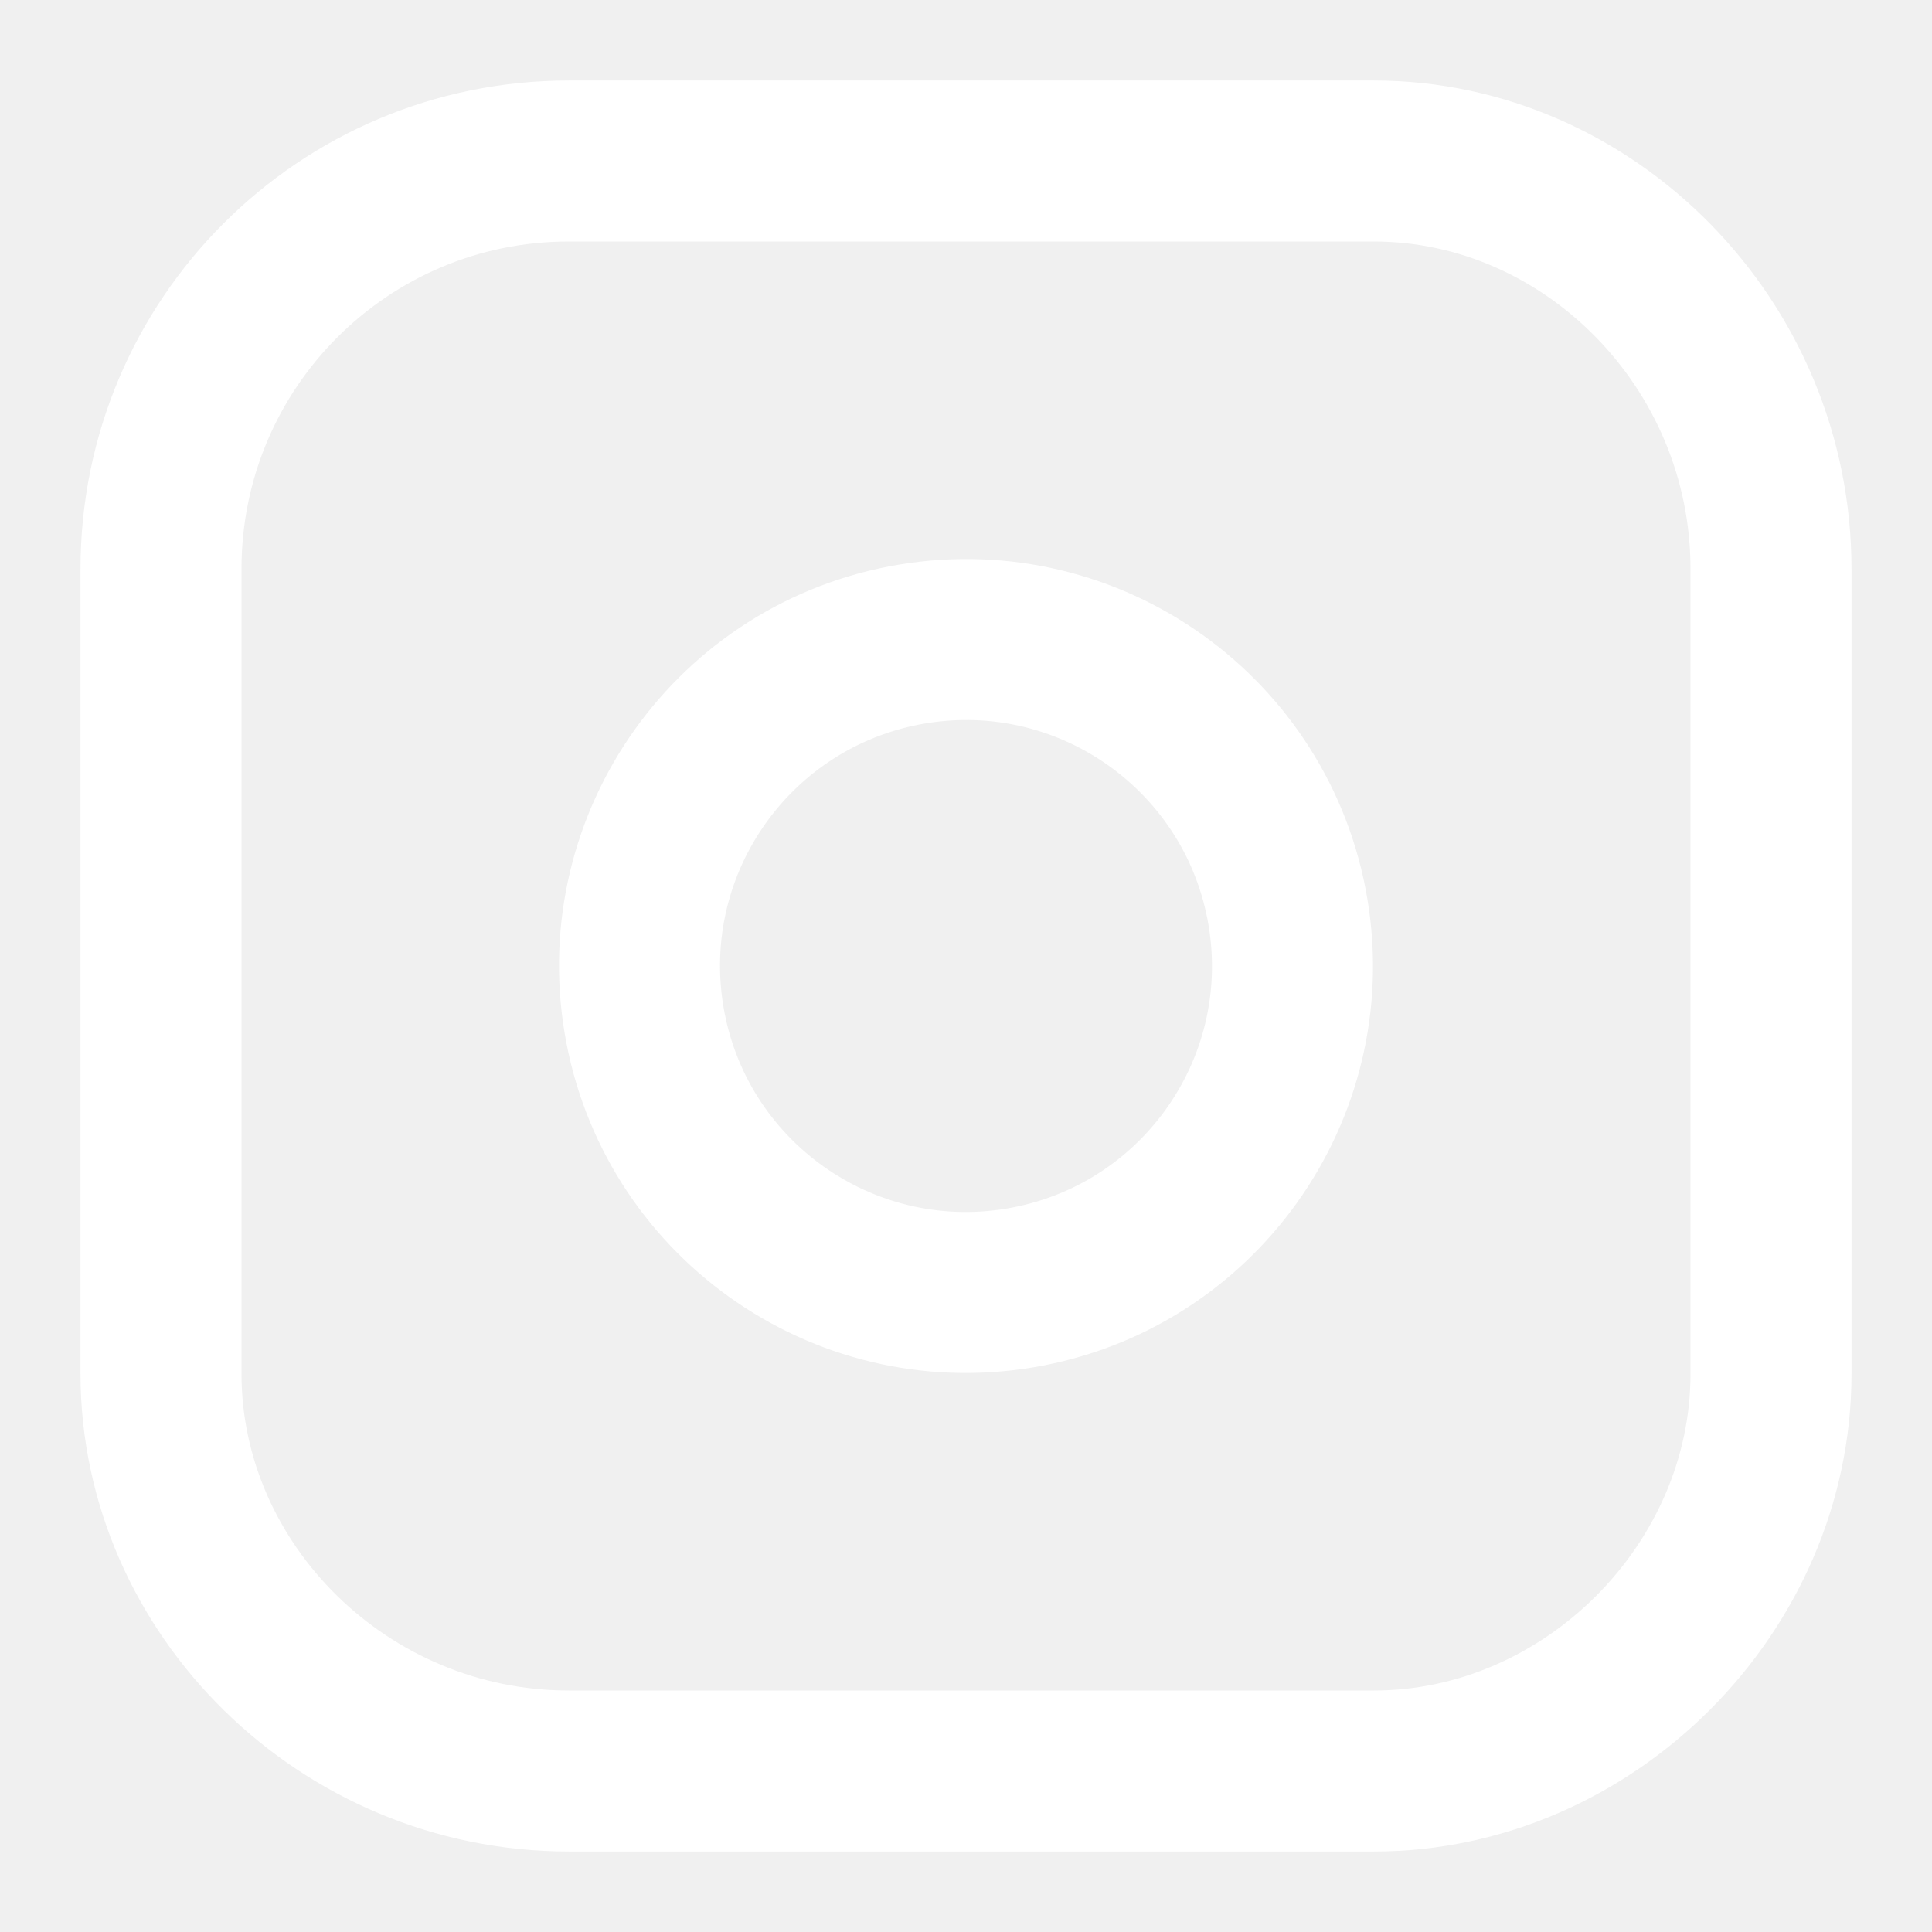
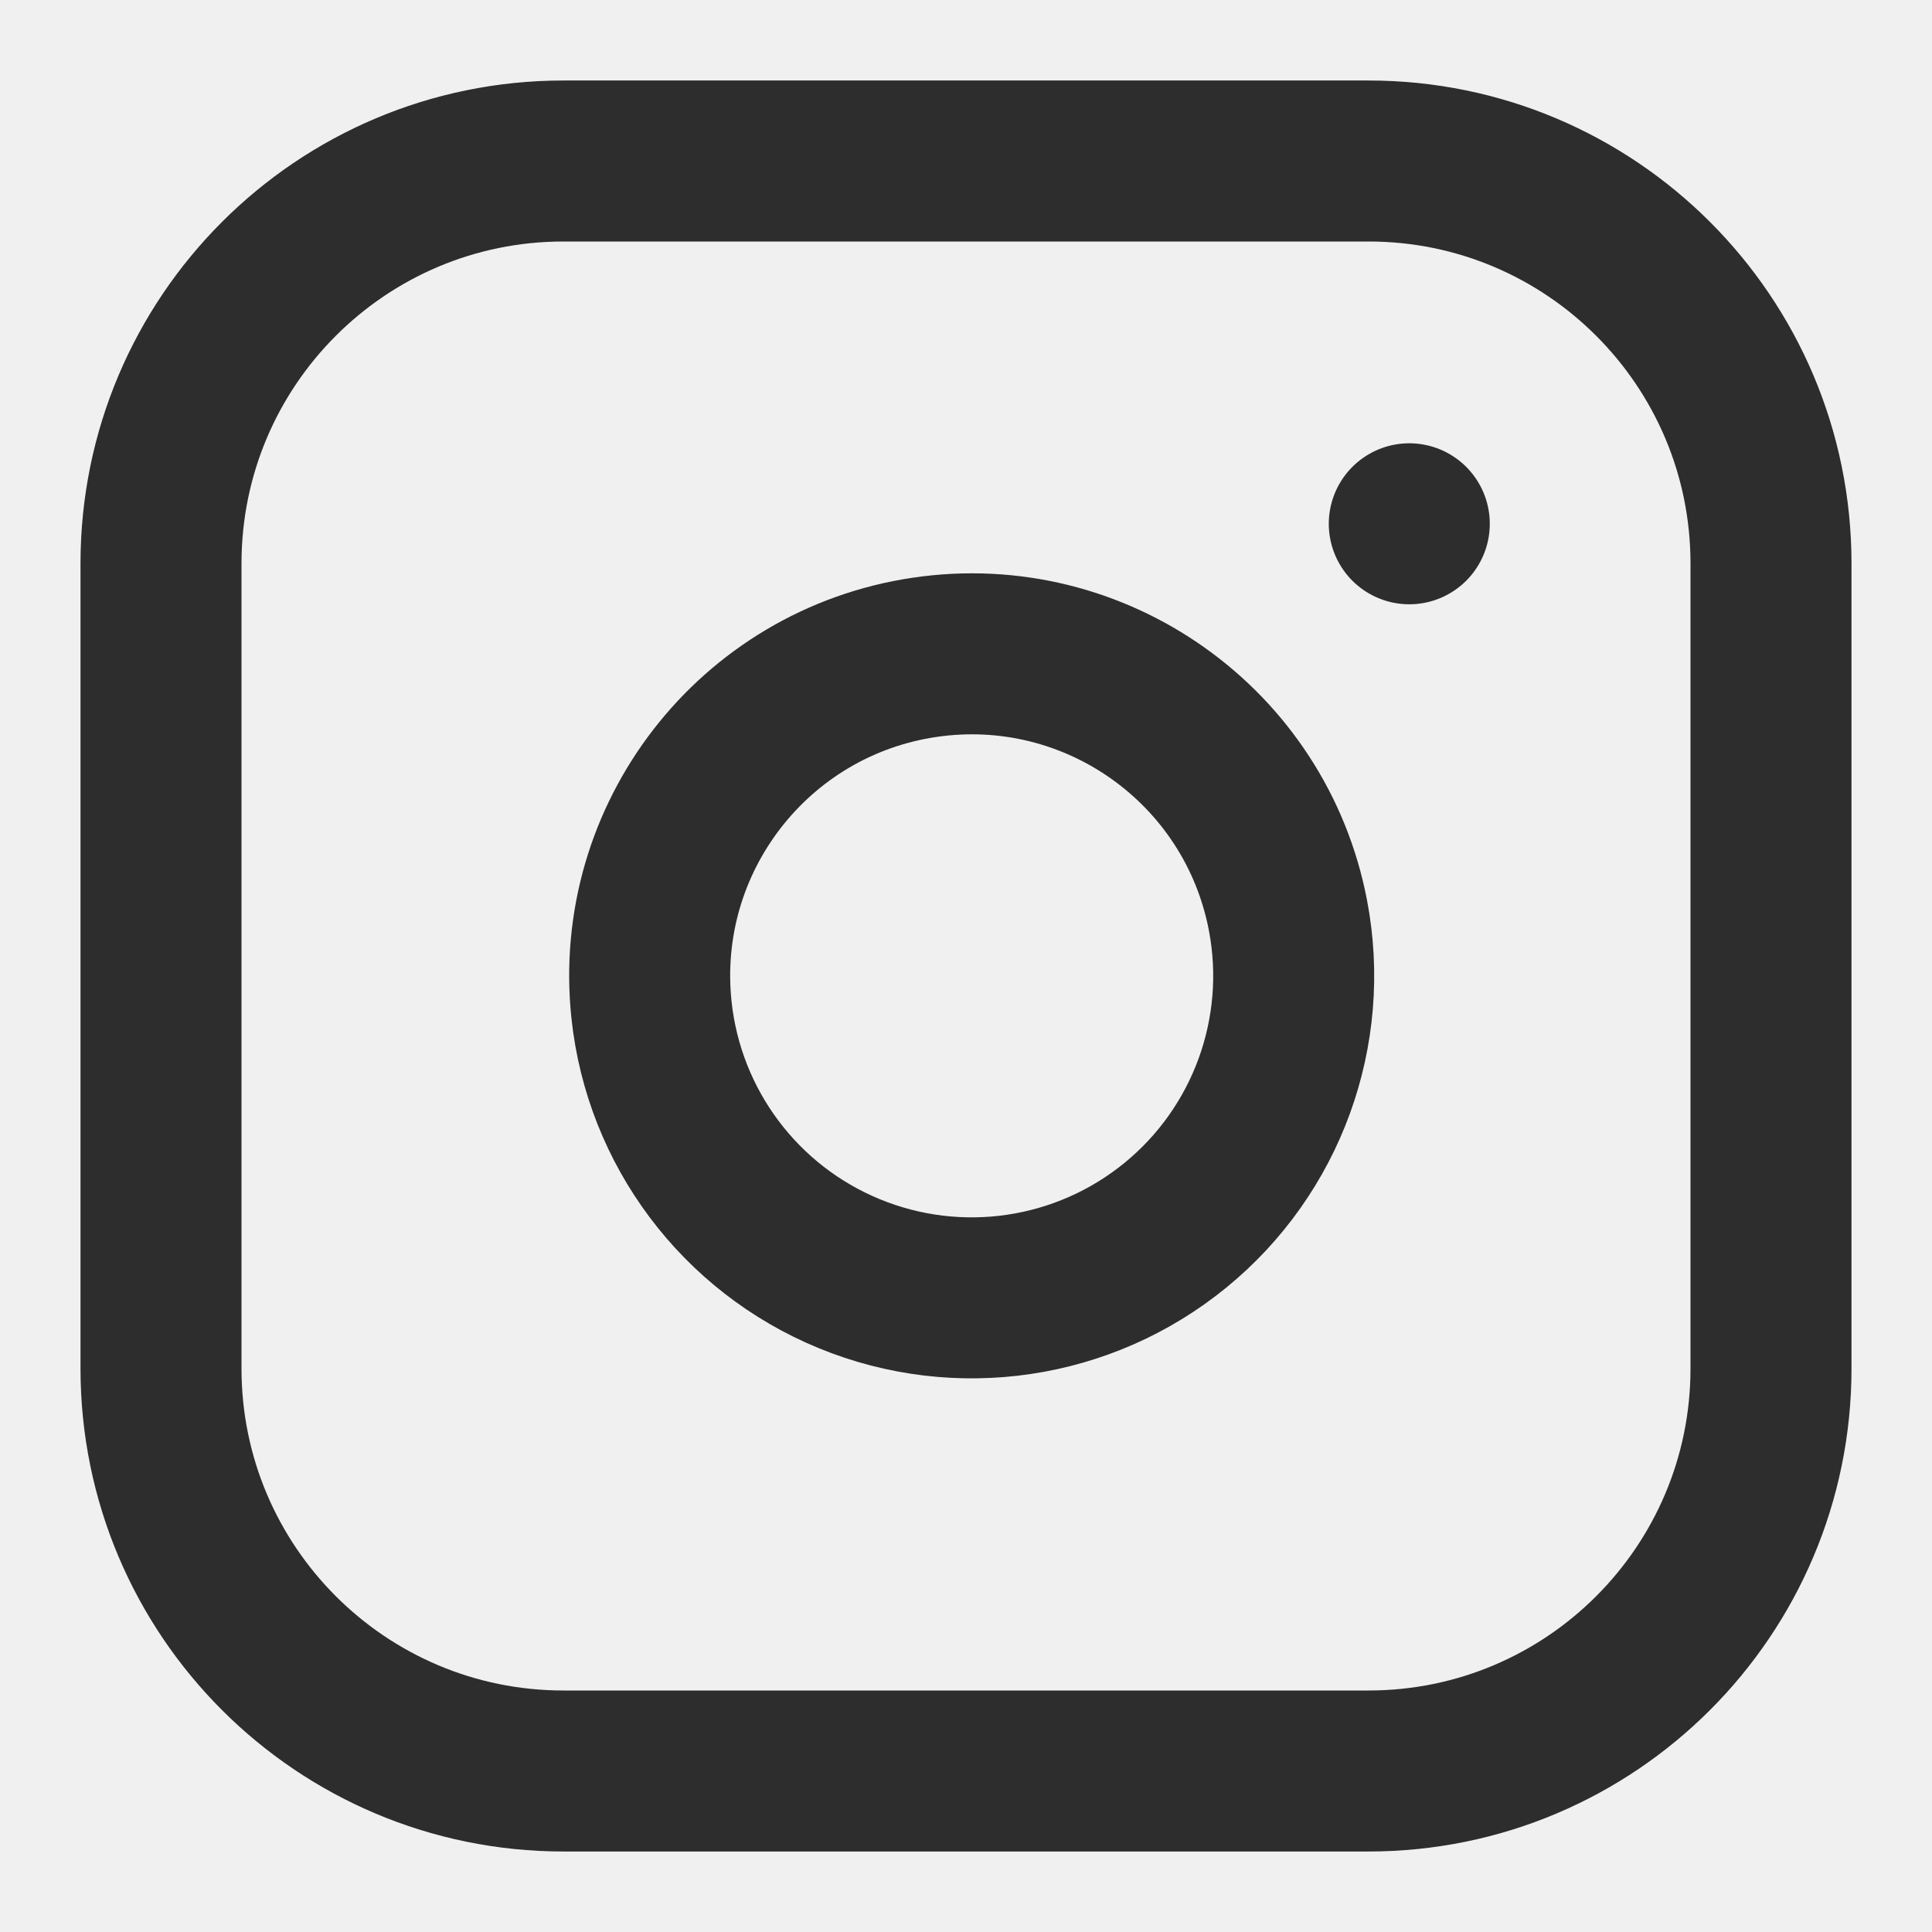
<svg xmlns="http://www.w3.org/2000/svg" width="18" height="18" fill="none">
-   <g stroke="#fff" stroke-linecap="round" stroke-linejoin="round" stroke-width="1.5" clip-path="url(#clip0_1_585)">
-     <path d="M12.8 1.5H5.3c-2.1 0-3.8 1.7-3.8 3.8v7.5c0 2 1.7 3.7 3.8 3.7h7.5c2 0 3.7-1.7 3.7-3.7V5.3c0-2.1-1.7-3.8-3.7-3.8" />
-     <path d="M12 8.5a3 3 0 1 1-6 1 3 3 0 0 1 6-1M13.1 4.9" />
+   <g stroke="#2d2d2d" stroke-linecap="round" stroke-linejoin="round" stroke-width="1.5" clip-path="url(#clip0_140_2169)">
+     <path d="M12.75 1.5h-7.5A3.75 3.75 0 0 0 1.5 5.25v7.5a3.75 3.75 0 0 0 3.75 3.75h7.5a3.75 3.75 0 0 0 3.75-3.75v-7.5a3.75 3.75 0 0 0-3.75-3.75" />
+     <path d="M12 8.53a3 3 0 1 1-5.93.88A3 3 0 0 1 12 8.53M13.13 4.88z" />
  </g>
  <defs>
-     <clipPath id="clip0_1_585">
+     <clipPath id="clip0_140_2169">
      <path fill="#fff" d="M0 0h18v18H0z" />
    </clipPath>
  </defs>
</svg>
